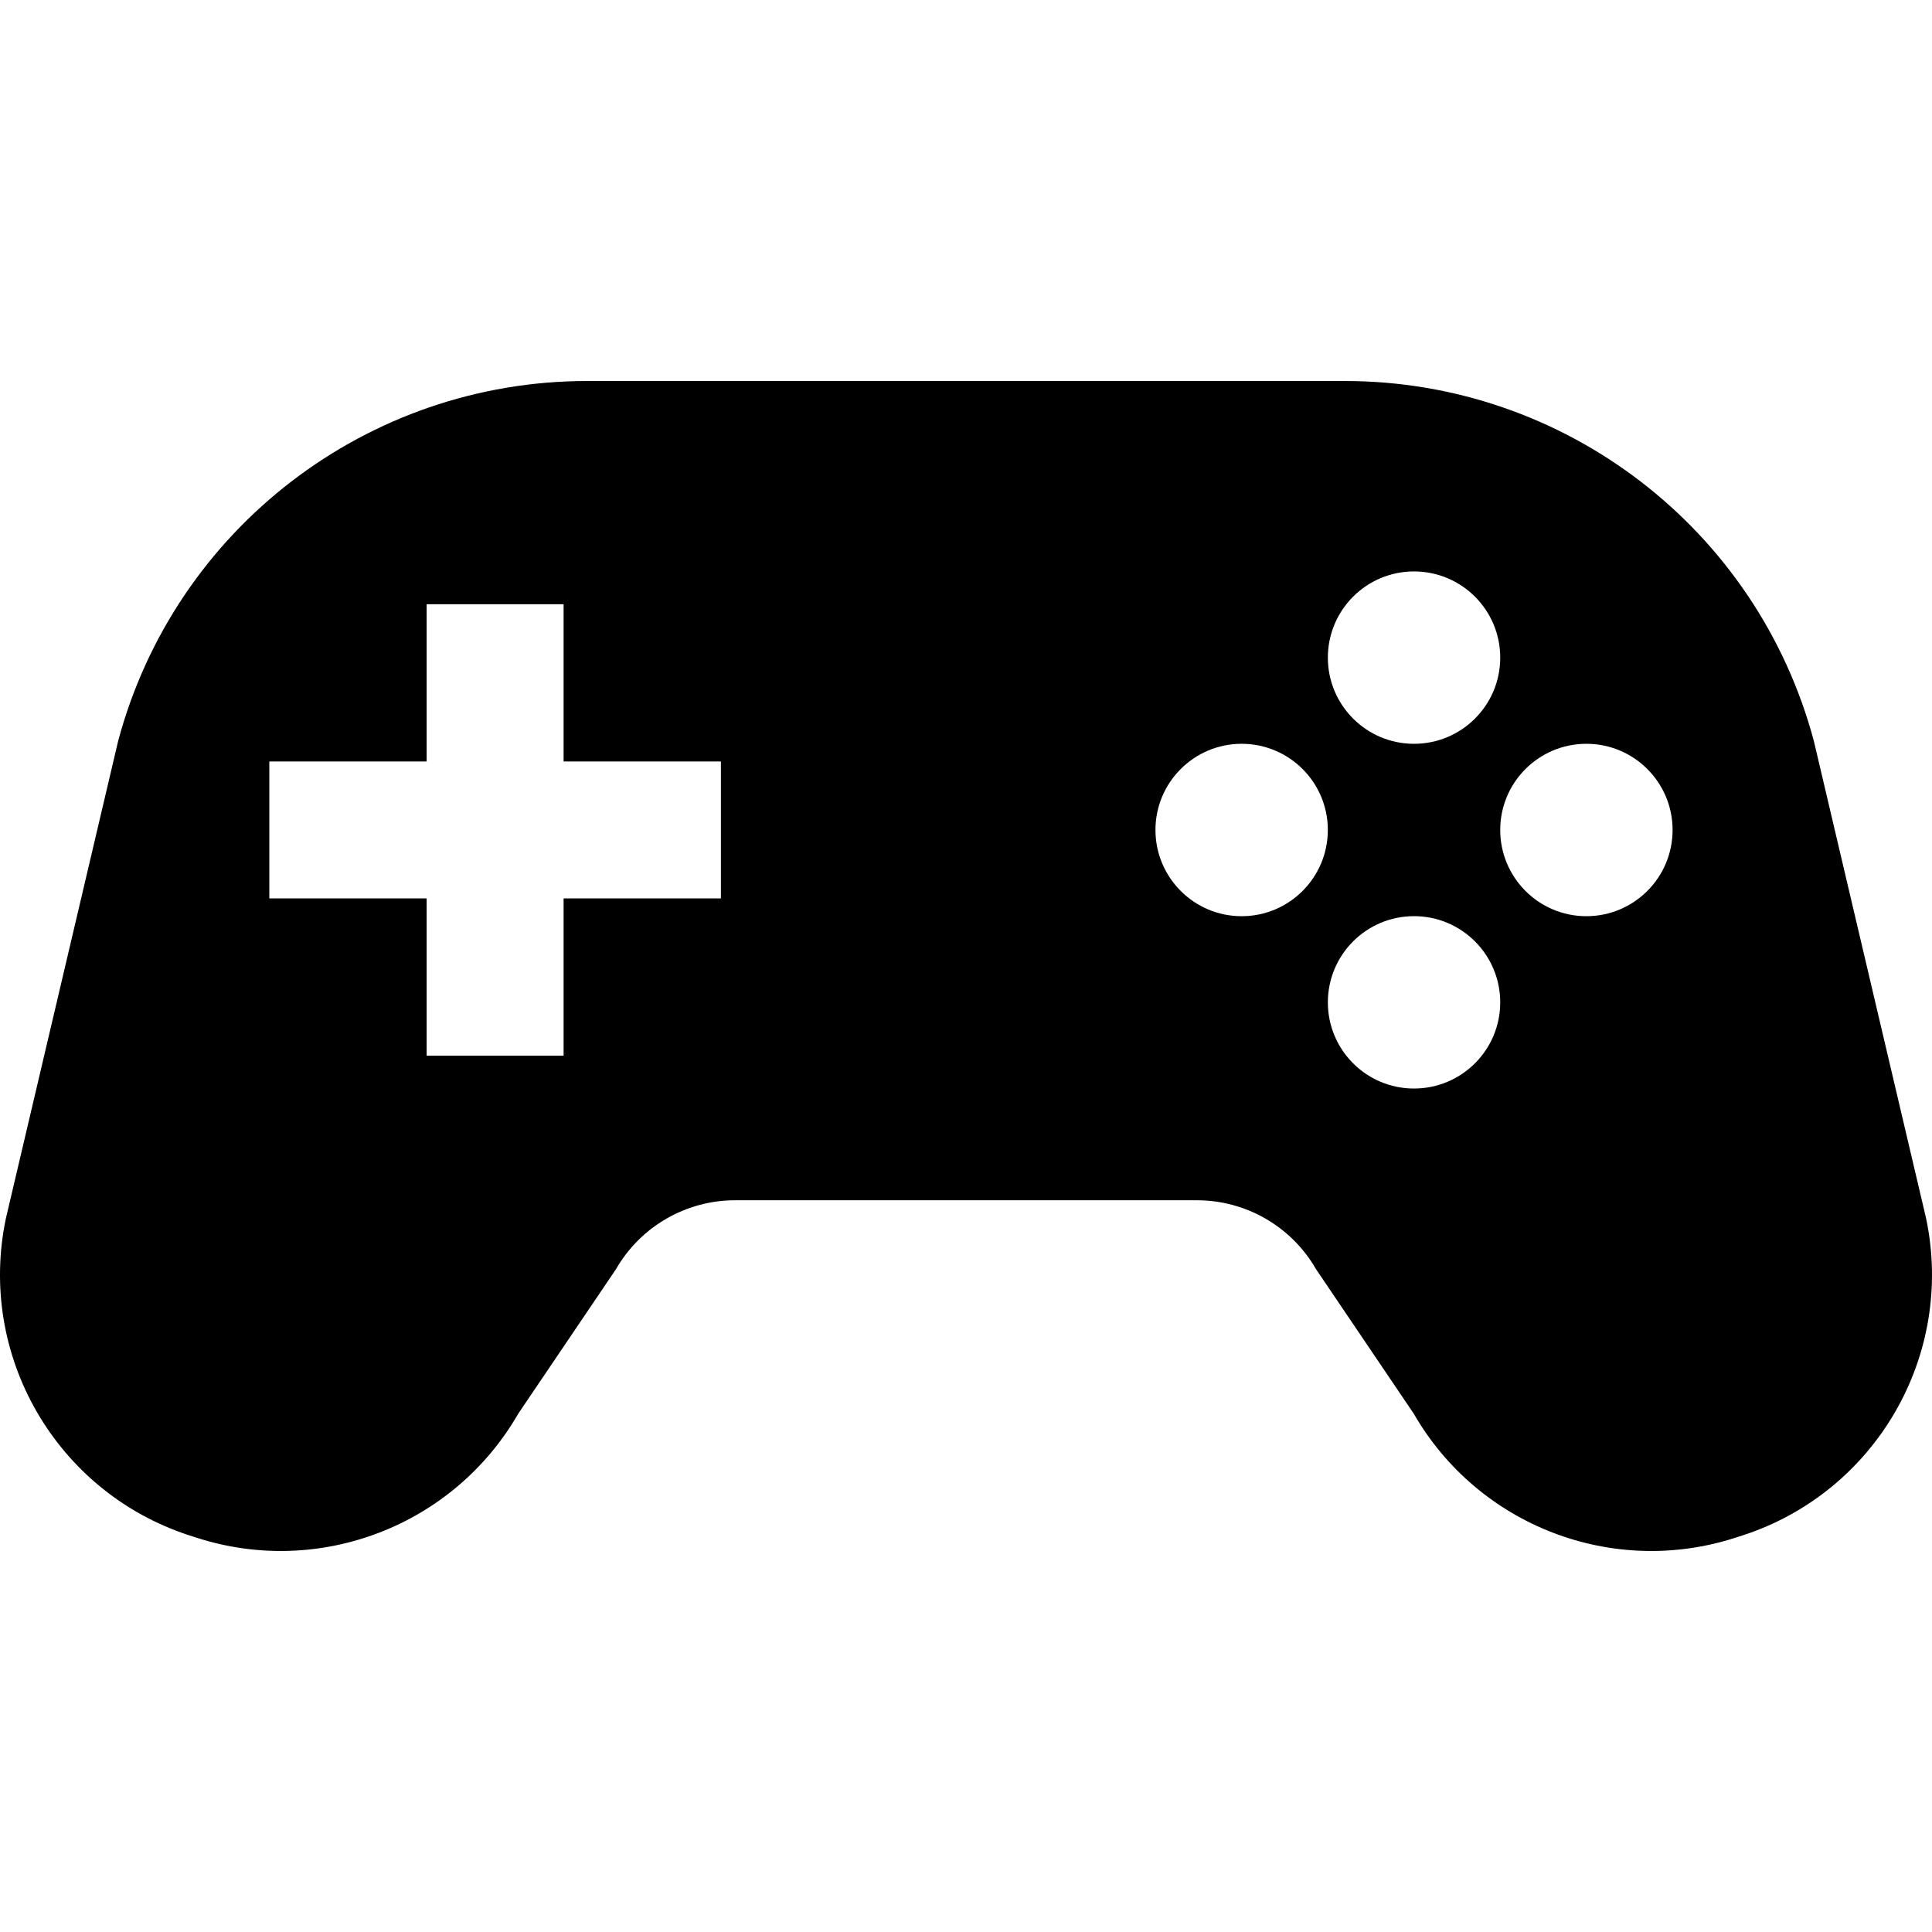
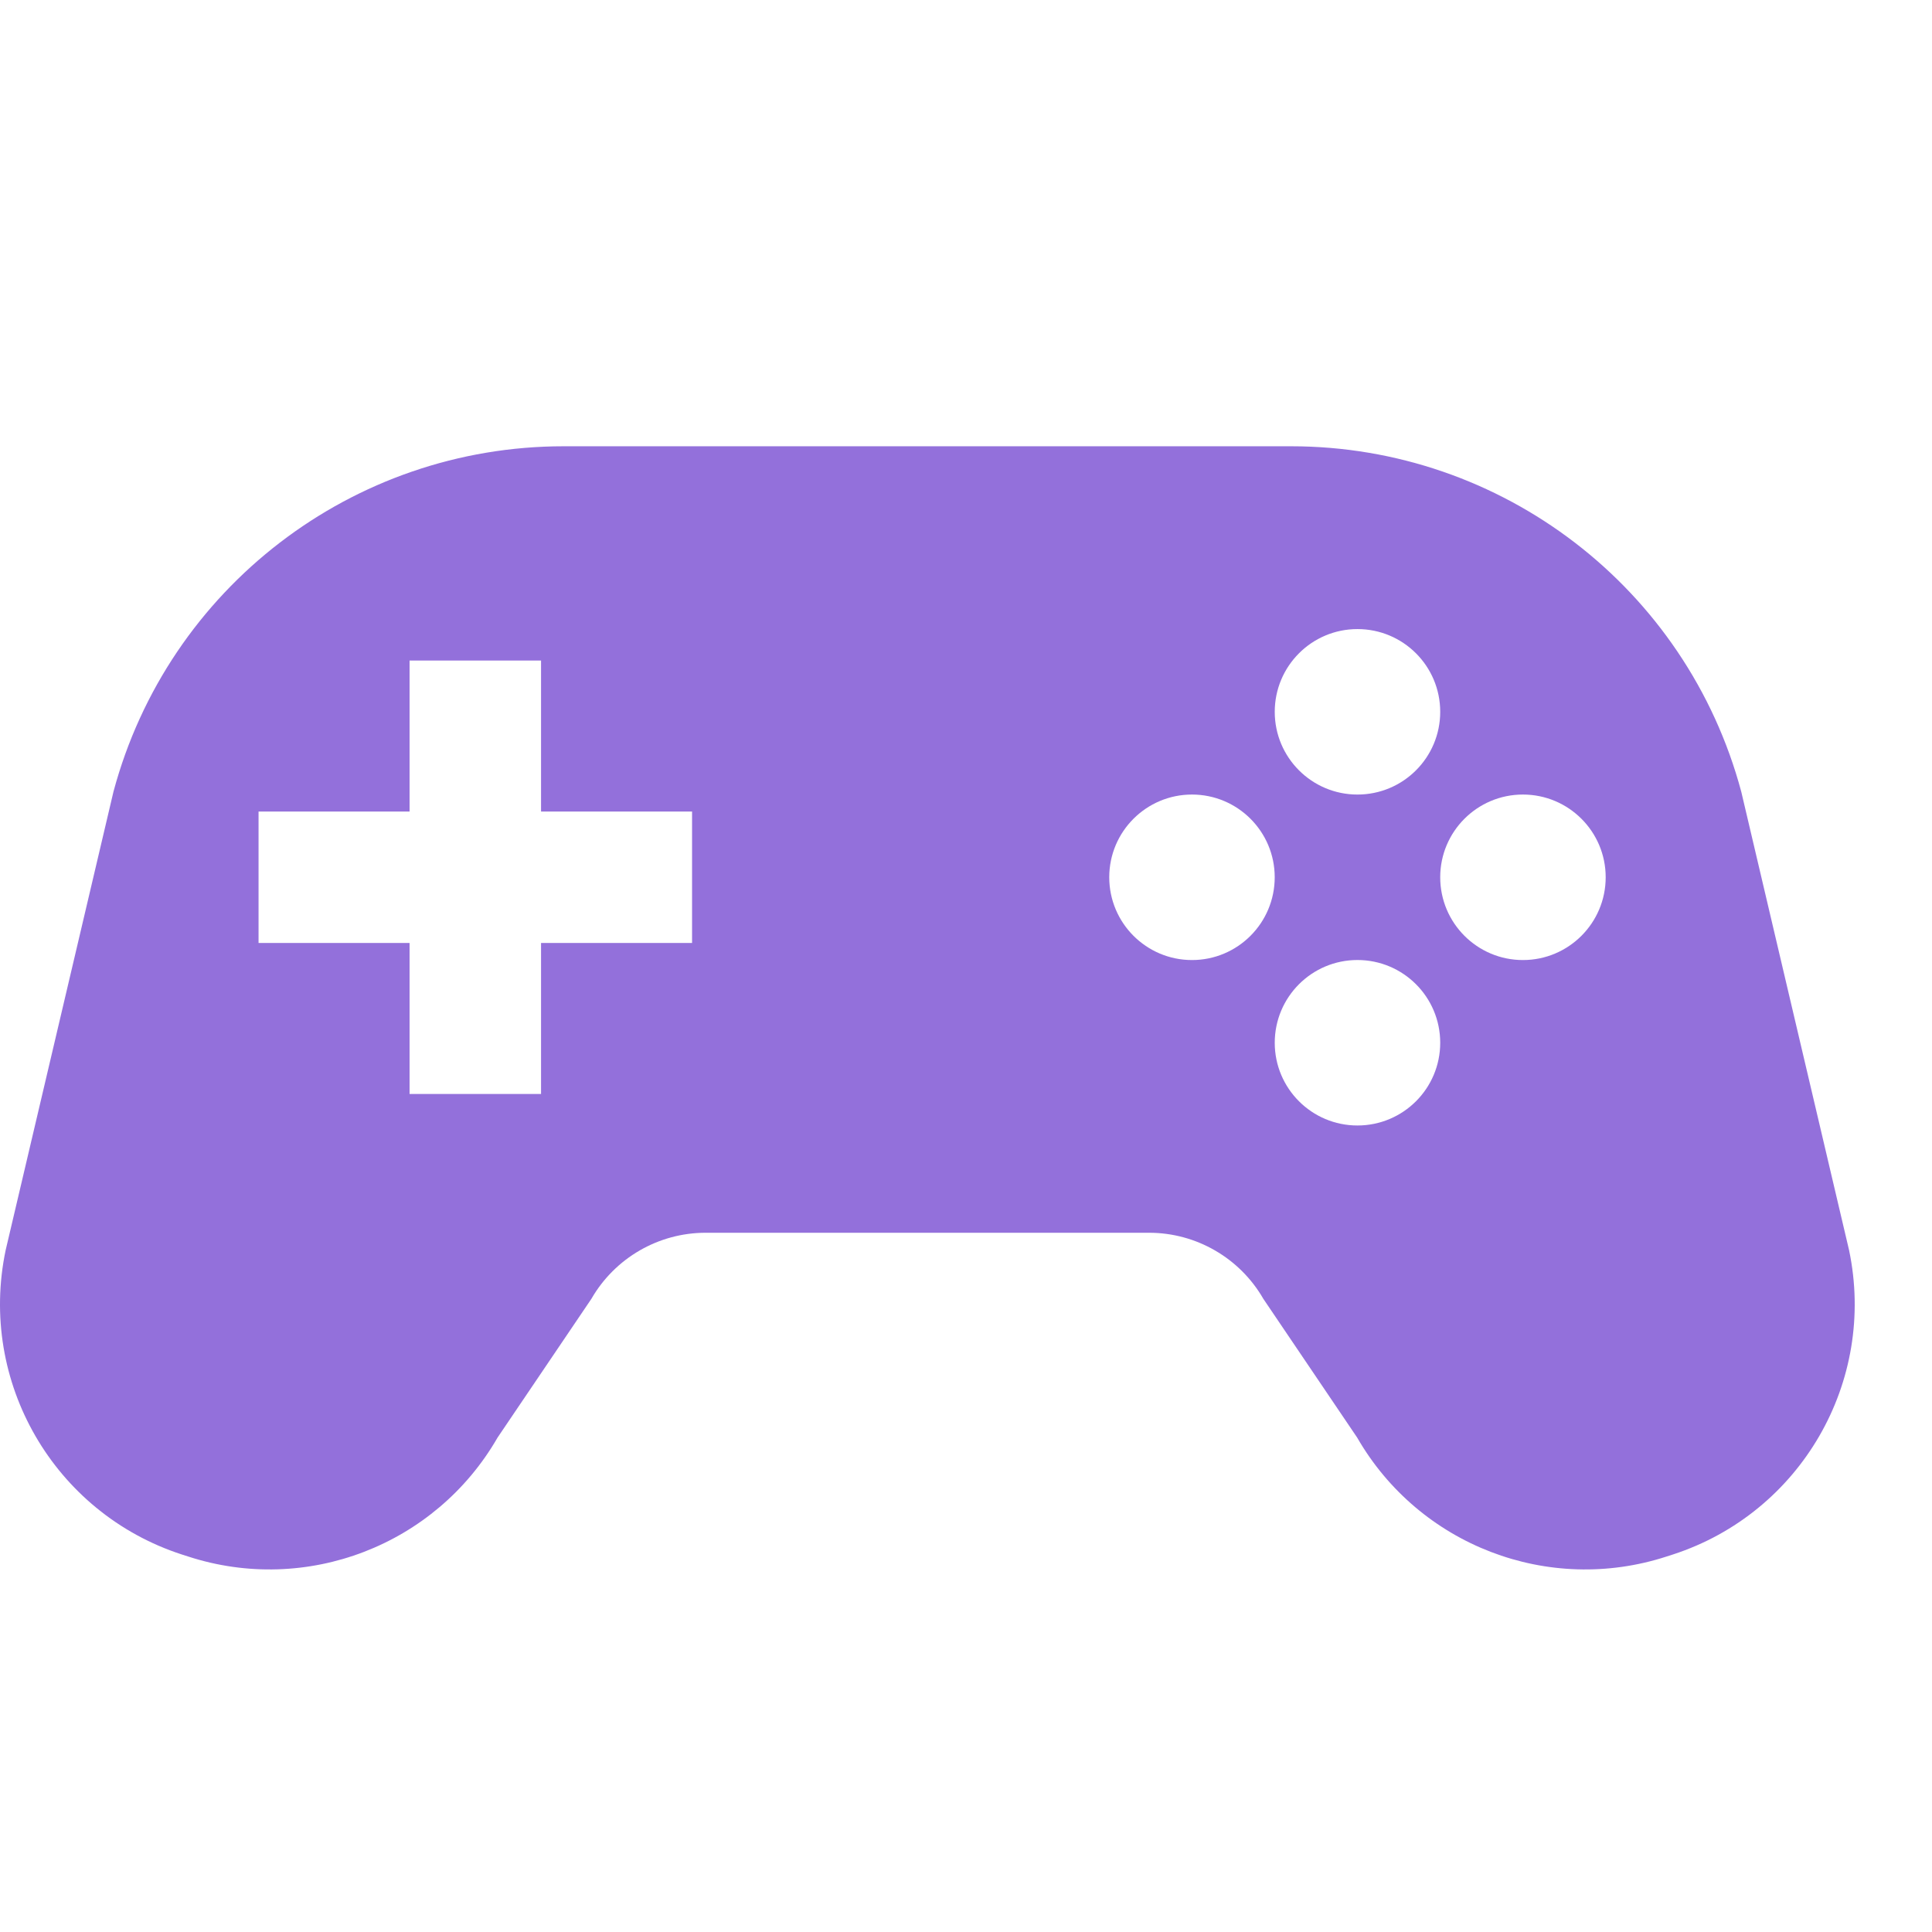
- <svg xmlns="http://www.w3.org/2000/svg" height="800px" width="800px" version="1.1" id="_x32_" viewBox="0 0 512 512" xml:space="preserve">
-   <g id="SVGRepo_bgCarrier" stroke-width="0" />
-   <g id="SVGRepo_tracerCarrier" stroke-linecap="round" stroke-linejoin="round" />
-   <g id="SVGRepo_iconCarrier">
-     <g>
-       <path d="M510.441,322.894l-29.76-126.56c-15.073-56.252-66.047-95.363-124.286-95.363H155.604 c-58.239,0-109.212,39.11-124.285,95.363l-29.76,126.56c-7.618,36.303,13.34,72.524,48.626,84.001l1.74,0.558 c32.658,10.632,68.288-3.07,85.429-32.831l25.894-38.289c6.502-11.288,18.538-18.25,31.55-18.25h122.406 c13.012,0,25.048,6.962,31.549,18.25l25.894,38.289c17.142,29.761,52.779,43.463,85.438,32.831l1.732-0.558 C497.1,395.418,518.06,359.197,510.441,322.894z M191.046,238.081h-41.689v41.696h-36.295v-41.696H71.373v-36.279h41.689v-41.68 h36.295v41.68h41.689V238.081z M374.728,151.436c12.626,0,22.847,10.221,22.847,22.848c0,12.61-10.221,22.831-22.847,22.831 c-12.61,0-22.831-10.221-22.831-22.831C351.897,161.656,362.118,151.436,374.728,151.436z M329.049,242.801 c-12.61,0-22.839-10.23-22.839-22.856c0-12.602,10.229-22.831,22.839-22.831c12.618,0,22.839,10.229,22.839,22.831 C351.889,232.572,341.668,242.801,329.049,242.801z M374.728,288.471c-12.61,0-22.831-10.221-22.831-22.831 c0-12.627,10.221-22.848,22.831-22.848c12.626,0,22.847,10.221,22.847,22.848C397.575,278.25,387.354,288.471,374.728,288.471z M420.406,242.801c-12.61,0-22.832-10.23-22.832-22.856c0-12.602,10.222-22.831,22.832-22.831 c12.618,0,22.847,10.229,22.847,22.831C443.253,232.572,433.024,242.801,420.406,242.801z" />
-     </g>
+ <svg xmlns="http://www.w3.org/2000/svg" fill="#9370db" viewBox="0 0 24 24" width="800" height="800">
+   <g transform="translate(0, 1) scale(0.045)">
+     <path d="M510.441,322.894l-29.76-126.56c-15.073-56.252-66.047-95.363-124.286-95.363H155.604       c-58.239,0-109.212,39.11-124.285,95.363l-29.76,126.56c-7.618,36.303,13.34,72.524,48.626,84.001l1.74,0.558       c32.658,10.632,68.288-3.07,85.429-32.831l25.894-38.289c6.502-11.288,18.538-18.25,31.55-18.25h122.406       c13.012,0,25.048,6.962,31.549,18.25l25.894,38.289c17.142,29.761,52.779,43.463,85.438,32.831l1.732-0.558       C497.1,395.418,518.06,359.197,510.441,322.894z M191.046,238.081h-41.689v41.696h-36.295v-41.696H71.373v-36.279h41.689v-41.68       h36.295v41.68h41.689V238.081z M374.728,151.436c12.626,0,22.847,10.221,22.847,22.848c0,12.61-10.221,22.831-22.847,22.831       c-12.61,0-22.831-10.221-22.831-22.831C351.897,161.656,362.118,151.436,374.728,151.436z M329.049,242.801       c-12.61,0-22.839-10.23-22.839-22.856c0-12.602,10.229-22.831,22.839-22.831c12.618,0,22.839,10.229,22.839,22.831       C351.889,232.572,341.668,242.801,329.049,242.801z M374.728,288.471c-12.61,0-22.831-10.221-22.831-22.831       c0-12.627,10.221-22.848,22.831-22.848c12.626,0,22.847,10.221,22.847,22.848C397.575,278.25,387.354,288.471,374.728,288.471z       M420.406,242.801c-12.61,0-22.832-10.23-22.832-22.856c0-12.602,10.222-22.831,22.832-22.831       c12.618,0,22.847,10.229,22.847,22.831C443.253,232.572,433.024,242.801,420.406,242.801z" />
  </g>
</svg>
